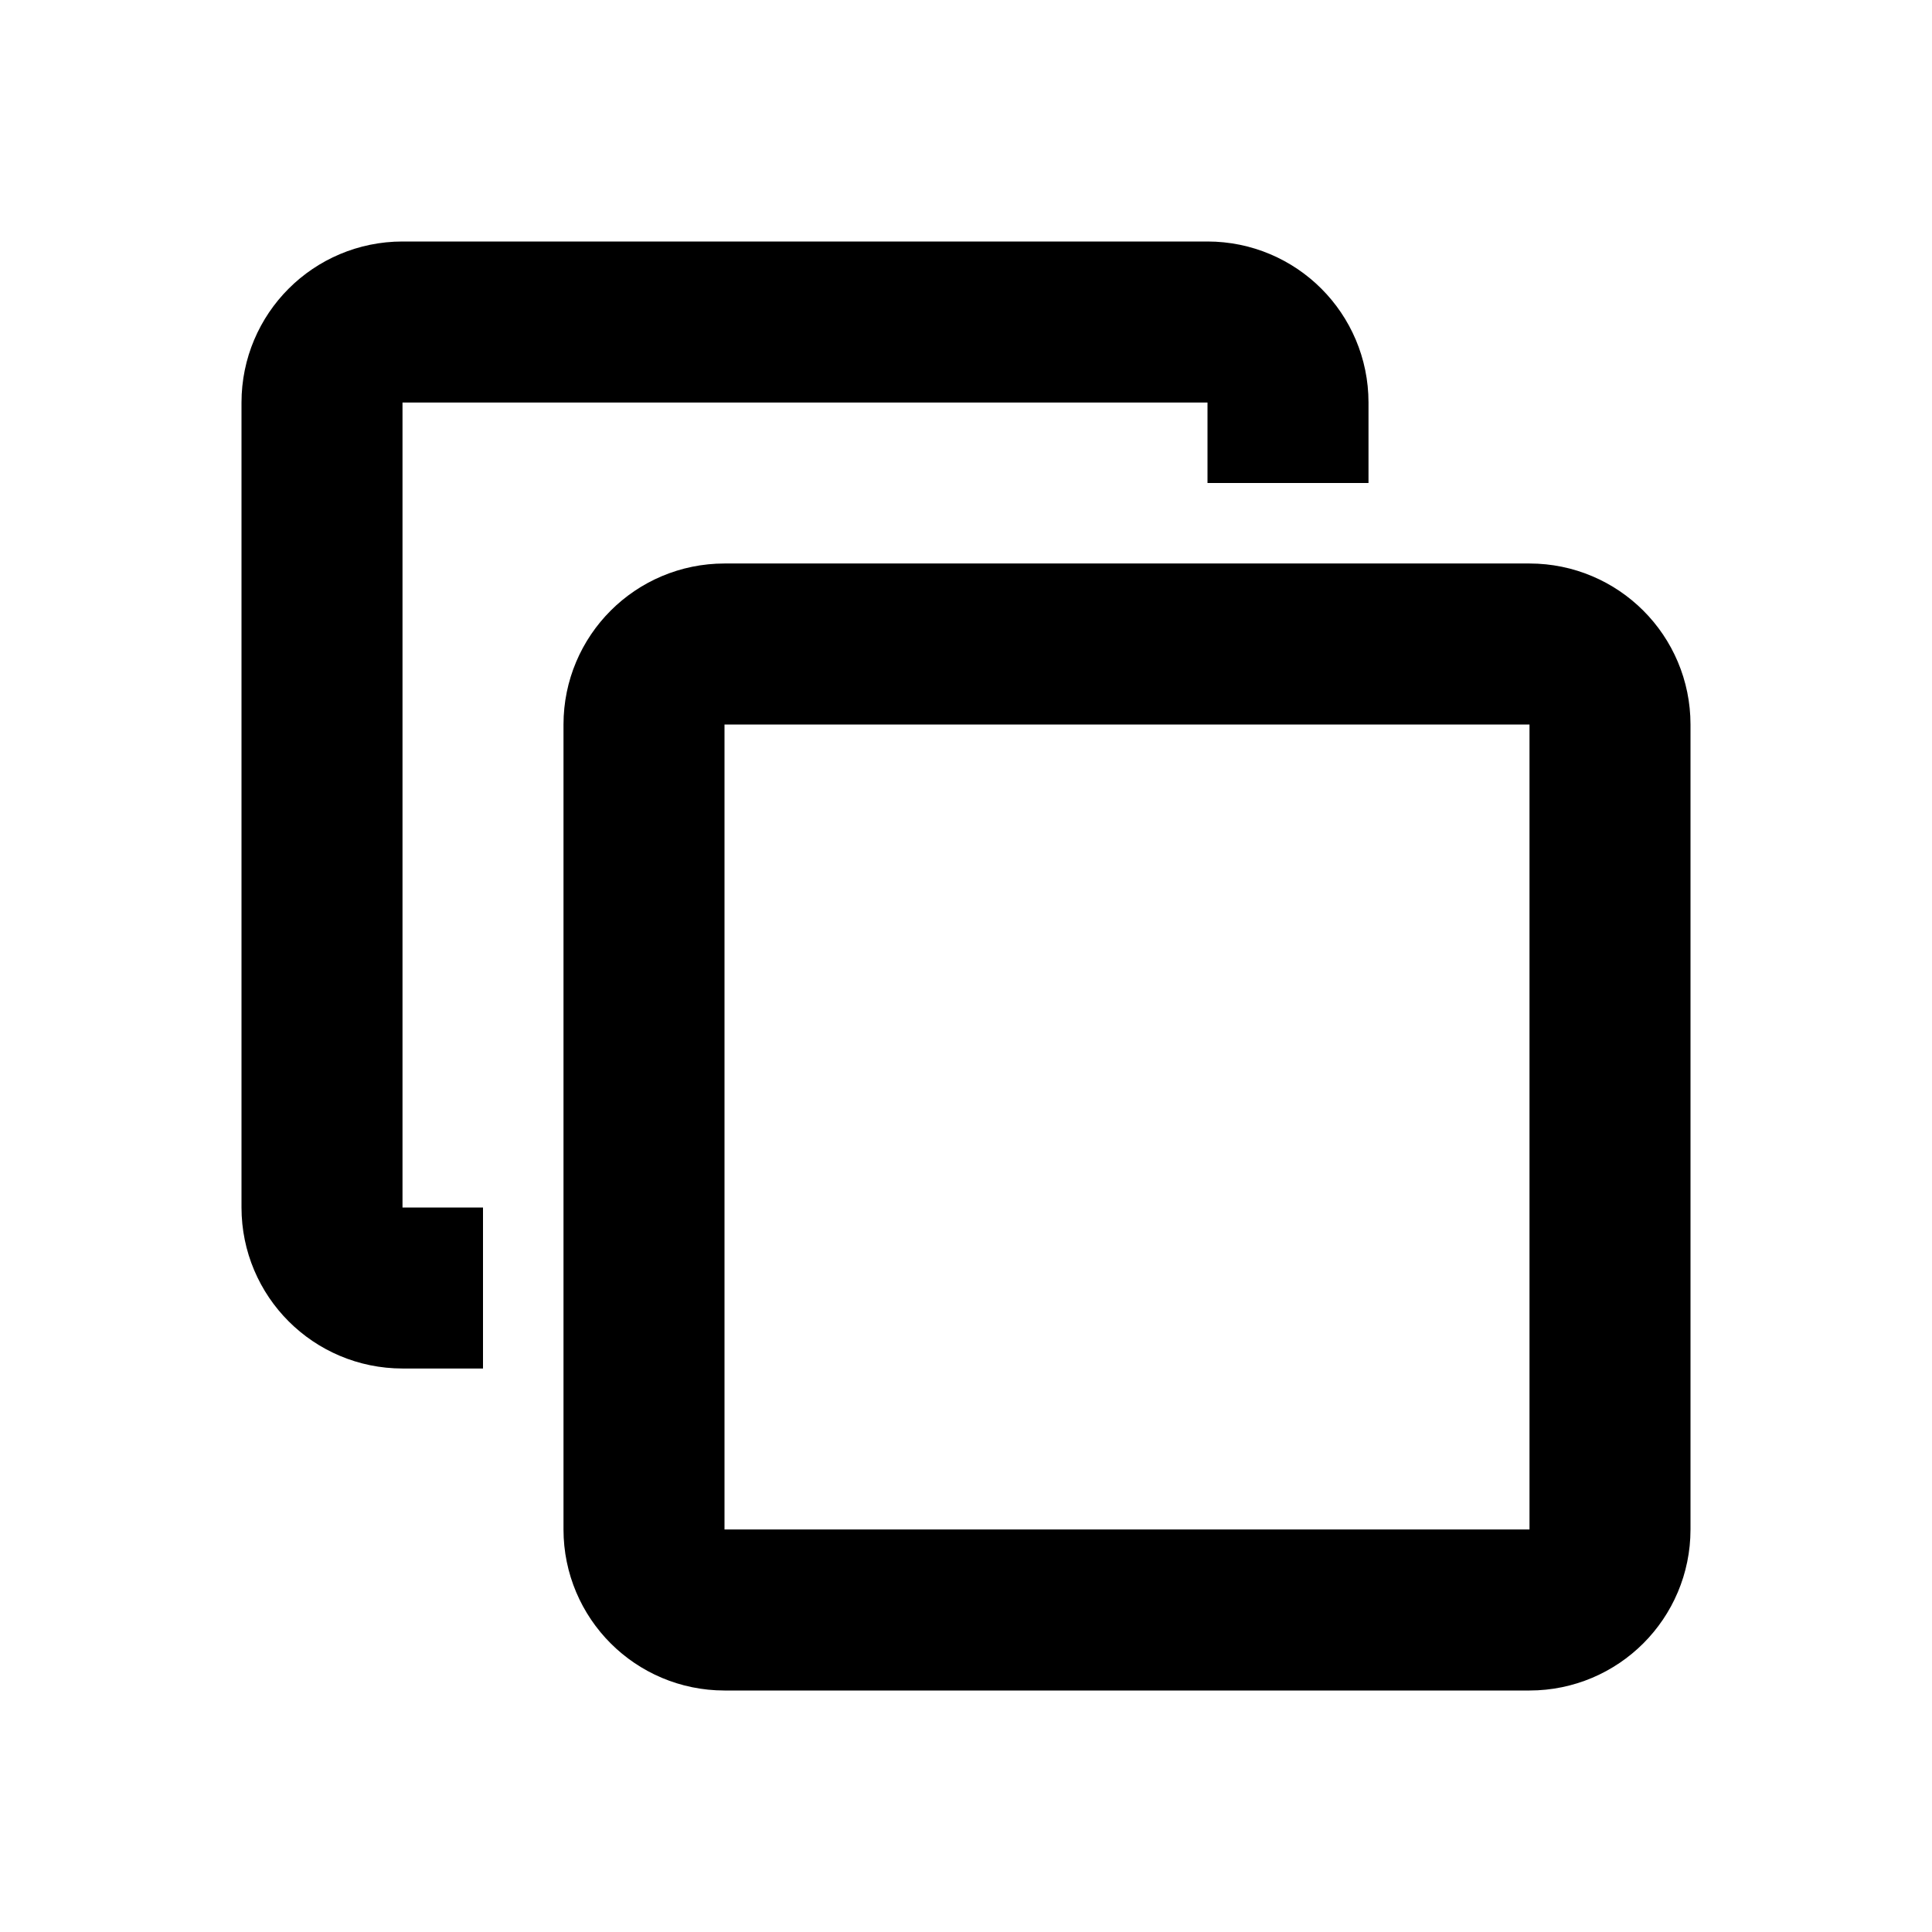
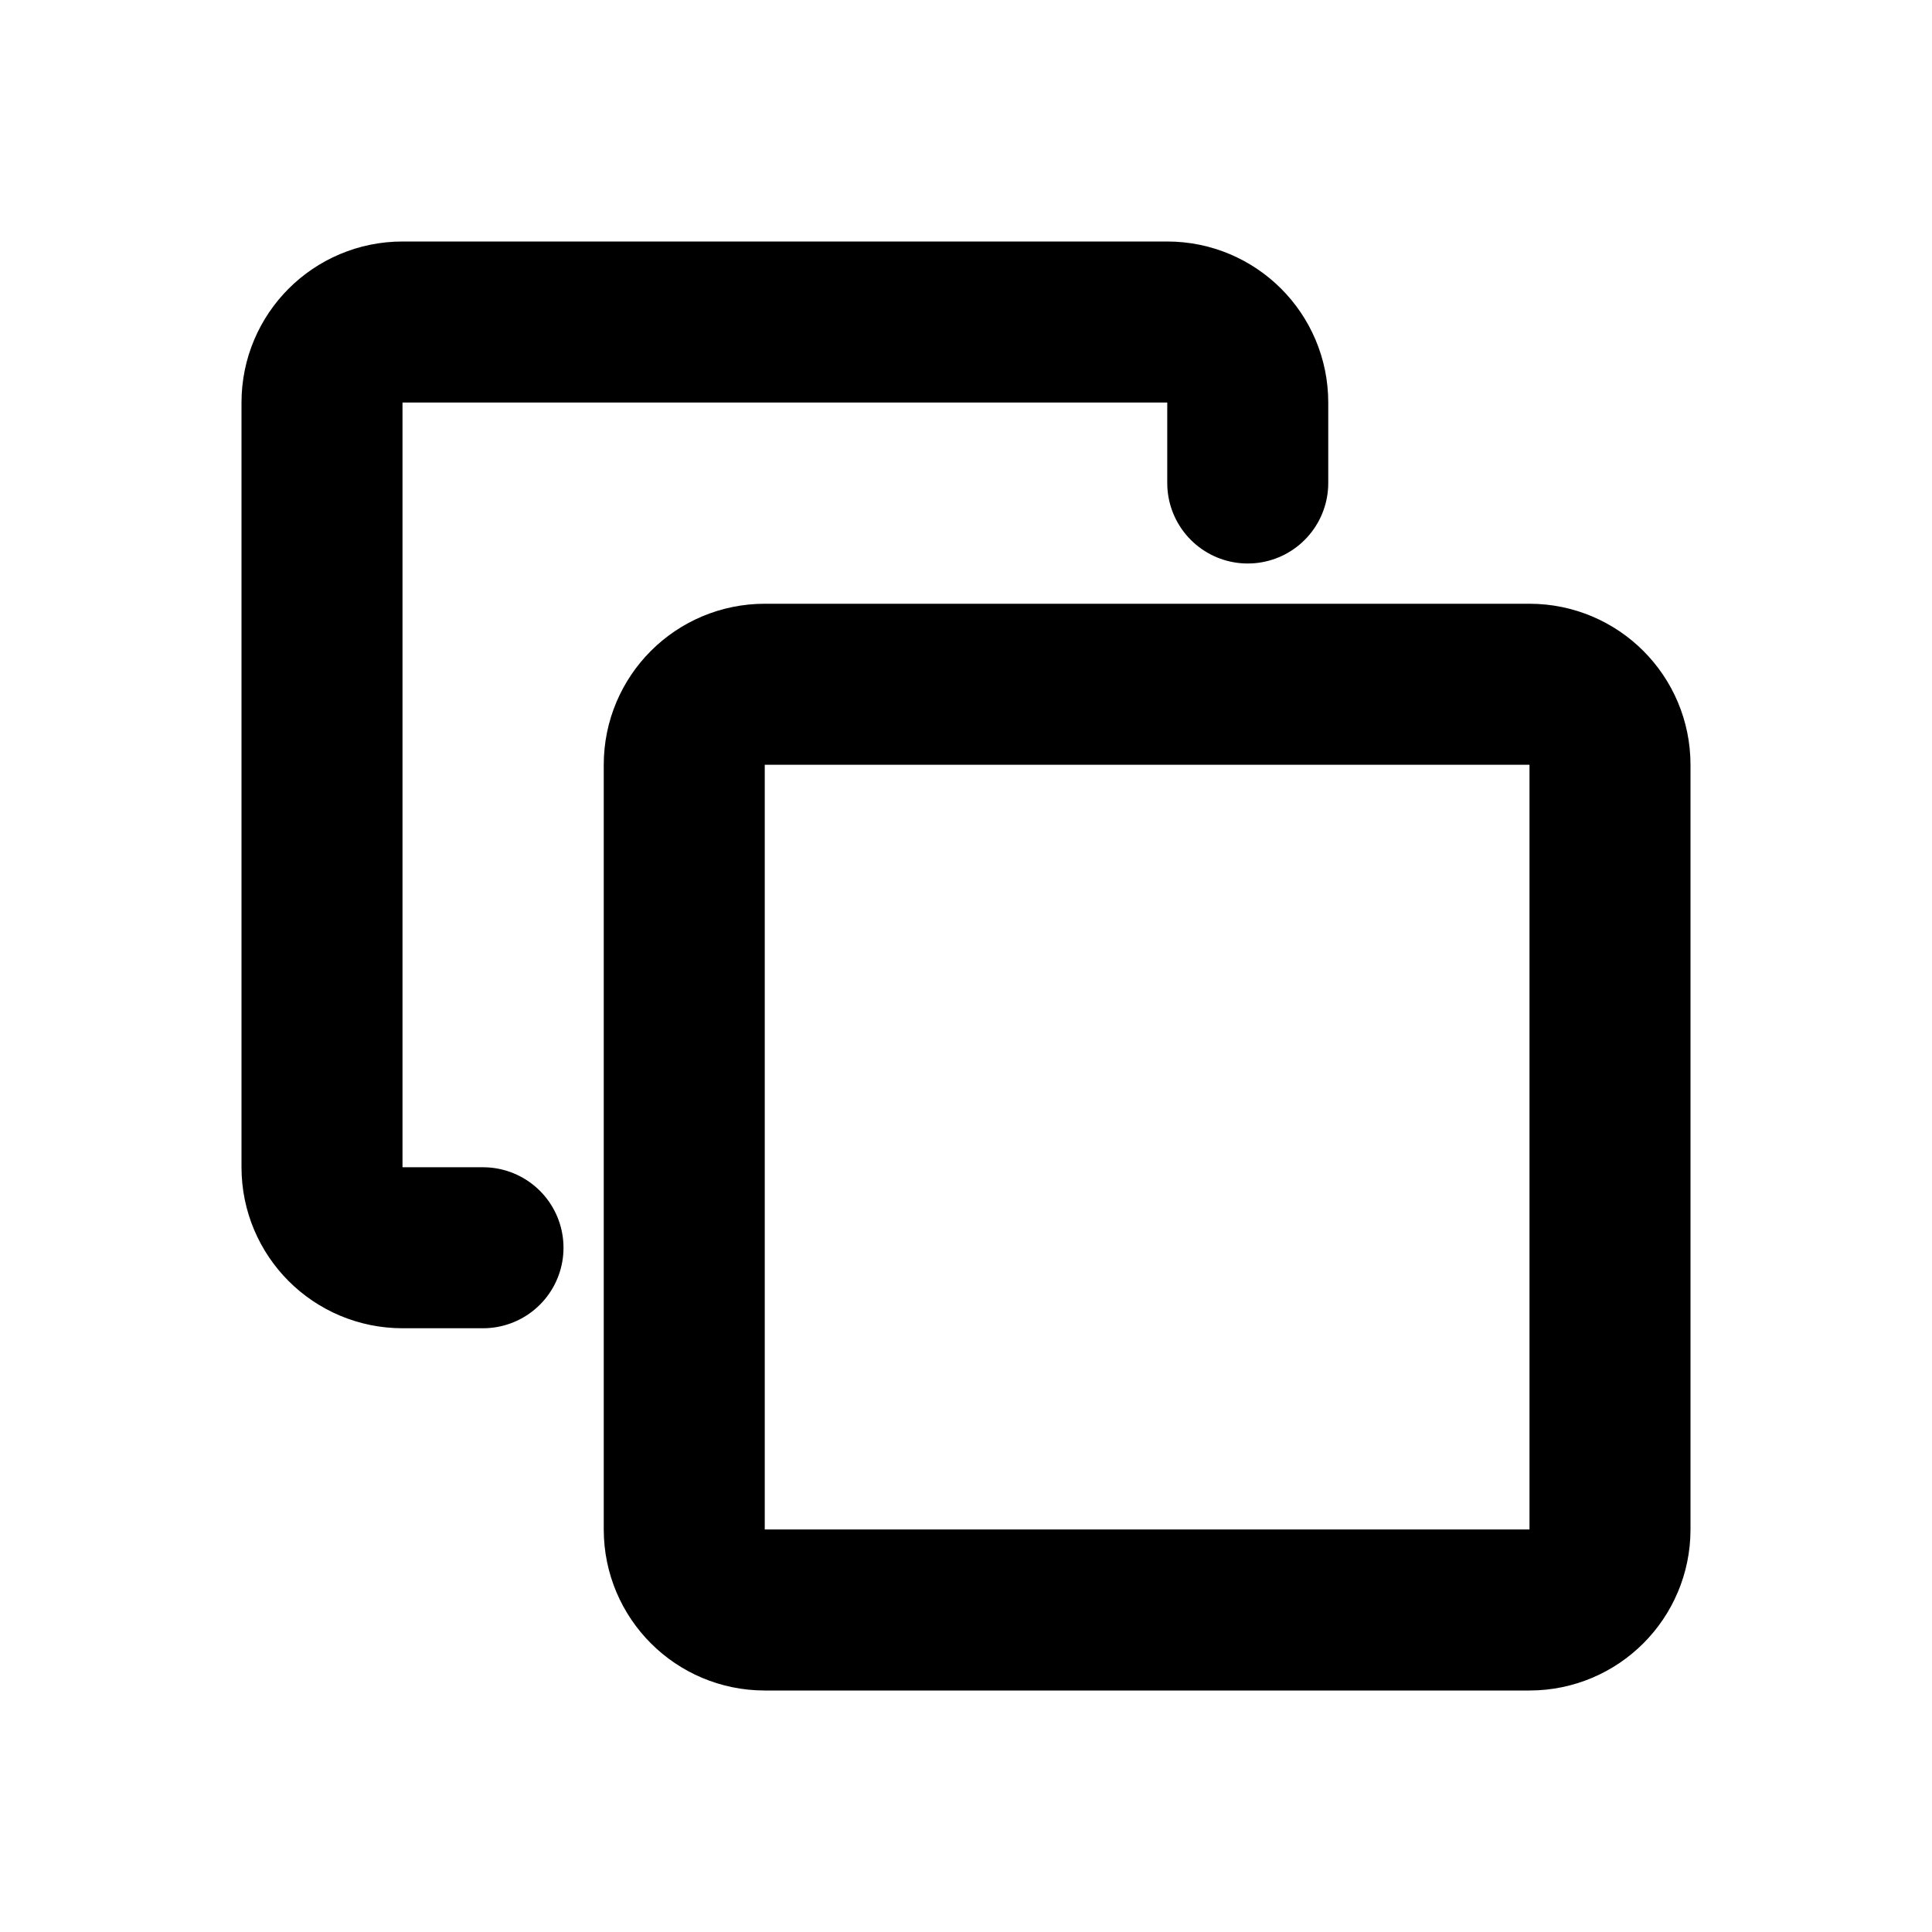
<svg xmlns="http://www.w3.org/2000/svg" width="24" height="24" fill="none" viewBox="0 0 24 24">
-   <path stroke="currentColor" stroke-linejoin="round" stroke-width="2" d="M6 16H5a1 1 0 01-1-1V5a1 1 0 011-1h10a1 1 0 011 1v1M9 20h10a1 1 0 001-1V9a1 1 0 00-1-1H9a1 1 0 00-1 1v10a1 1 0 001 1z" />
+   <path stroke="currentColor" stroke-linecap="round" stroke-linejoin="round" stroke-width="2" d="M6 15.5H5a1 1 0 0 1-1-1V5a1 1 0 0 1 1-1h9.5a1 1 0 0 1 1 1v1m-6 14H19a1 1 0 0 0 1-1V9.5a1 1 0 0 0-1-1H9.5a1 1 0 0 0-1 1V19a1 1 0 0 0 1 1Z" />
</svg>
